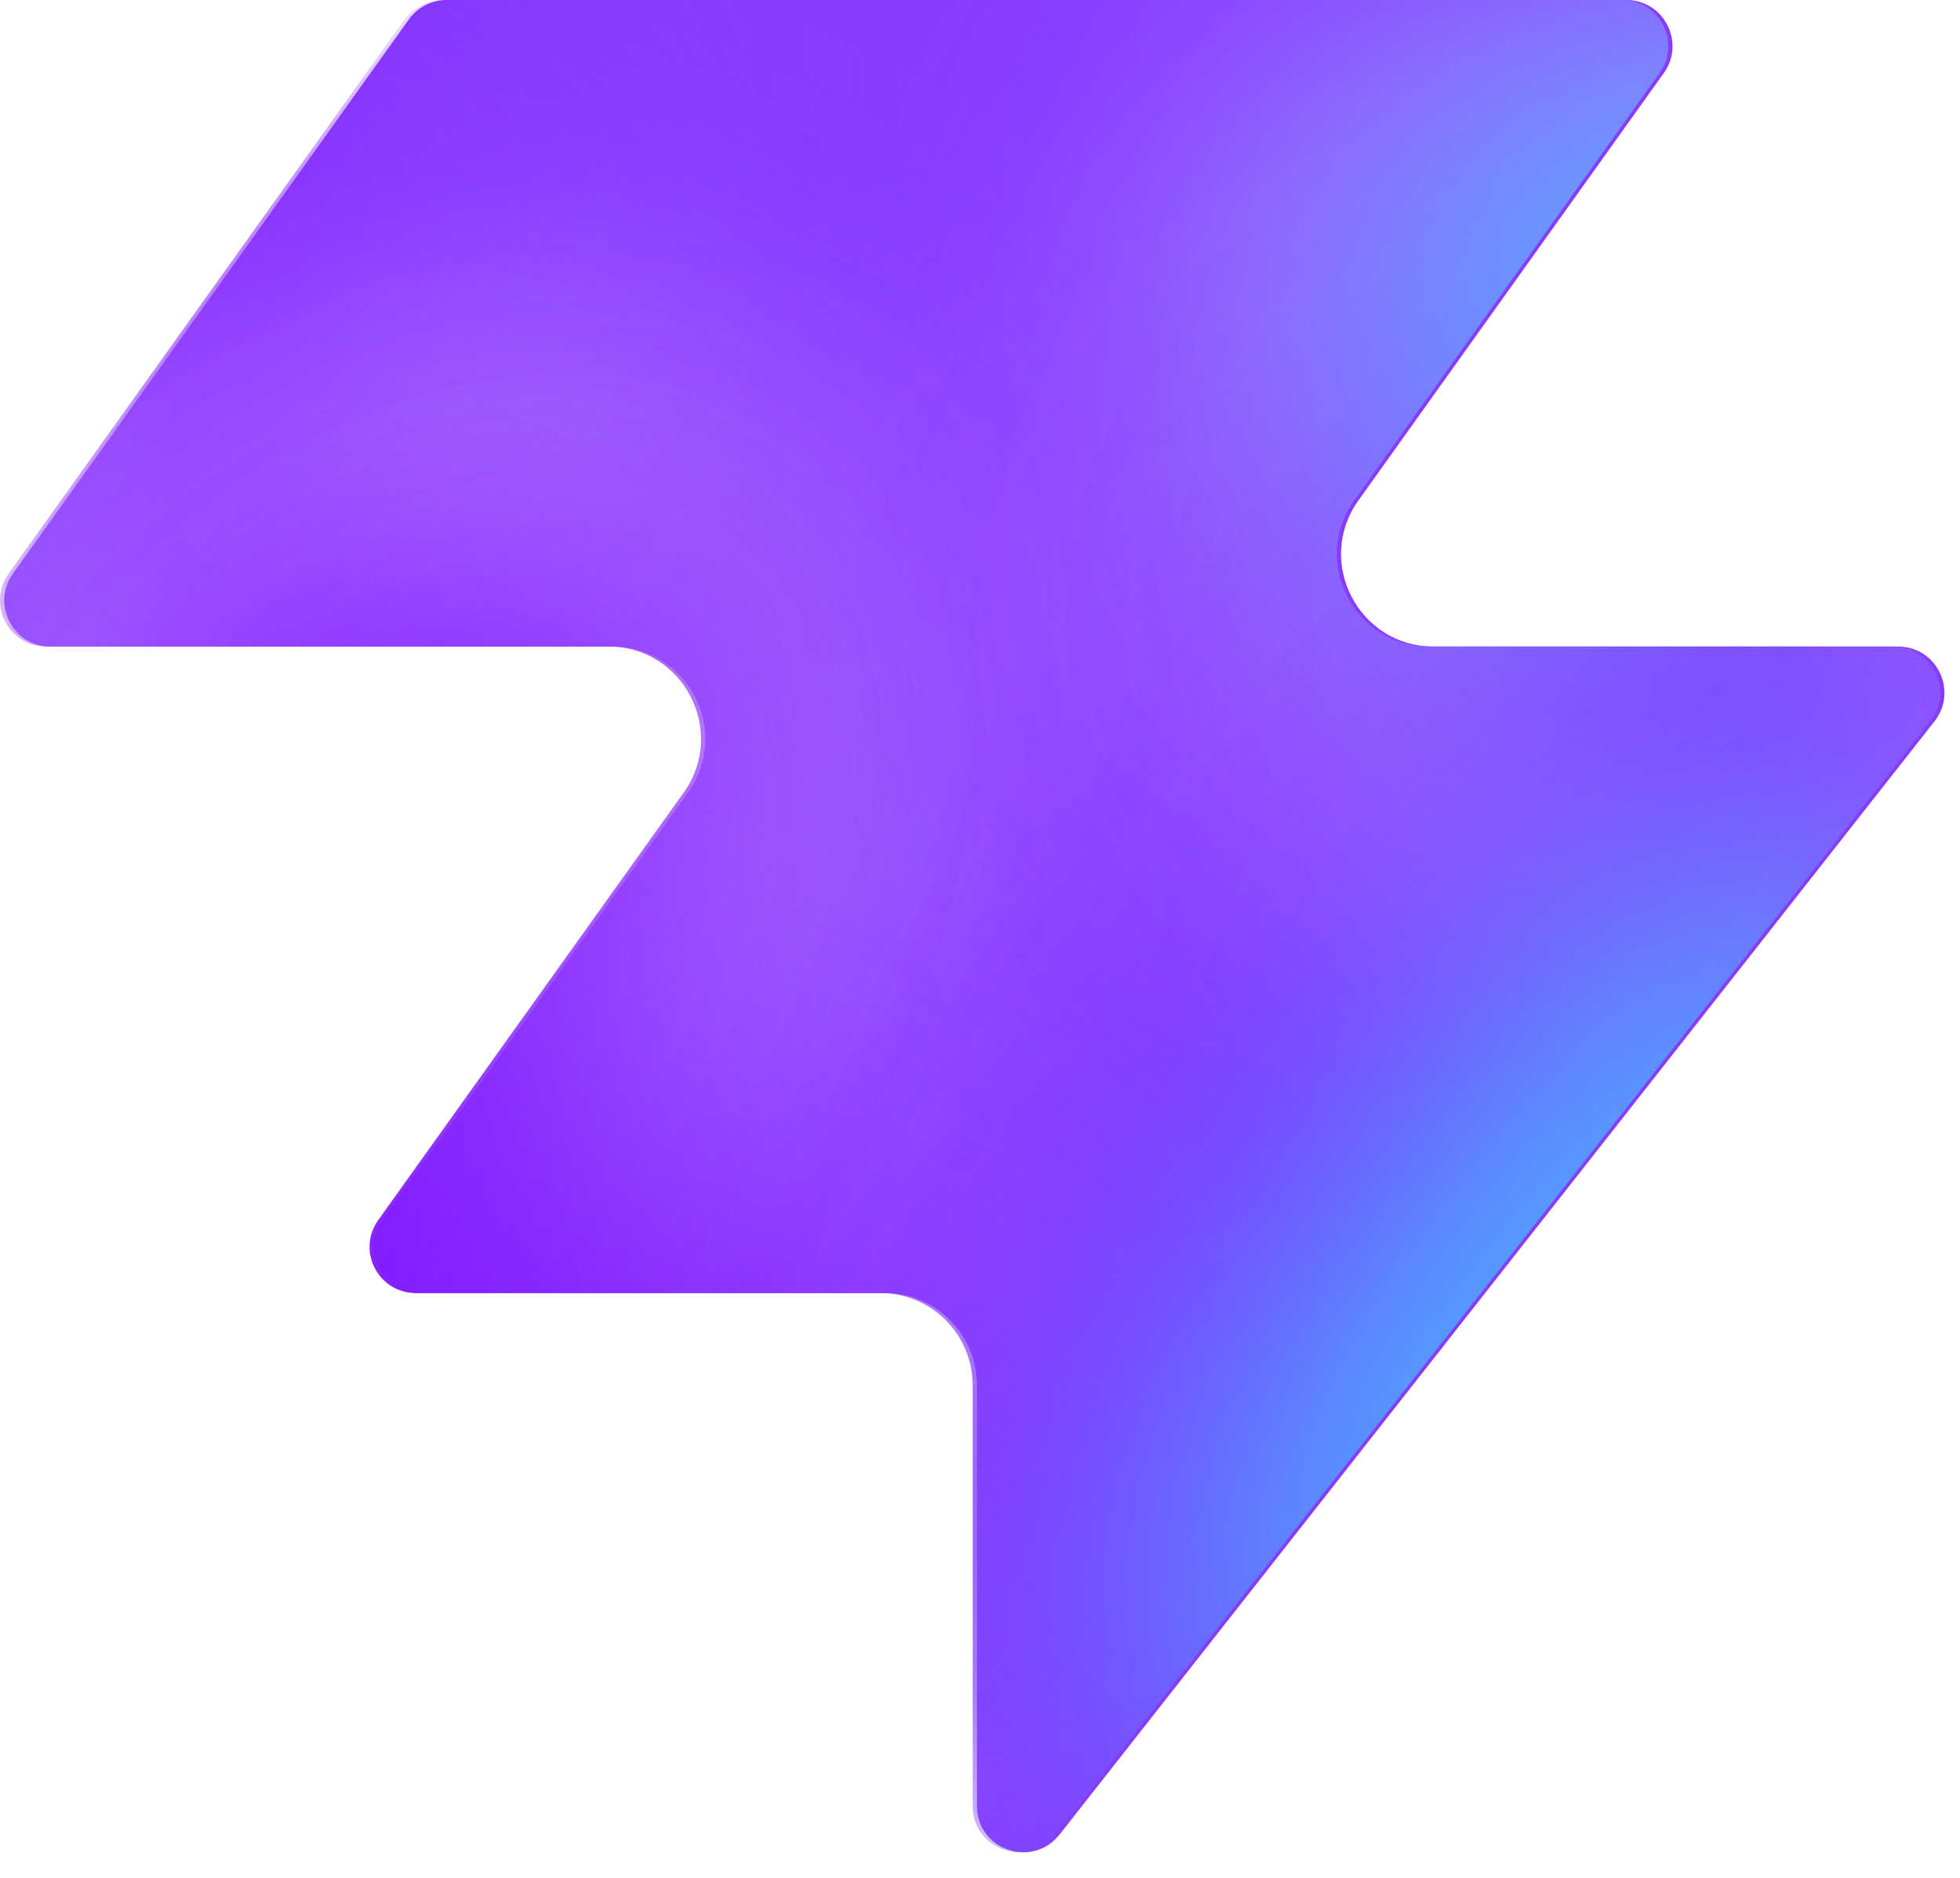
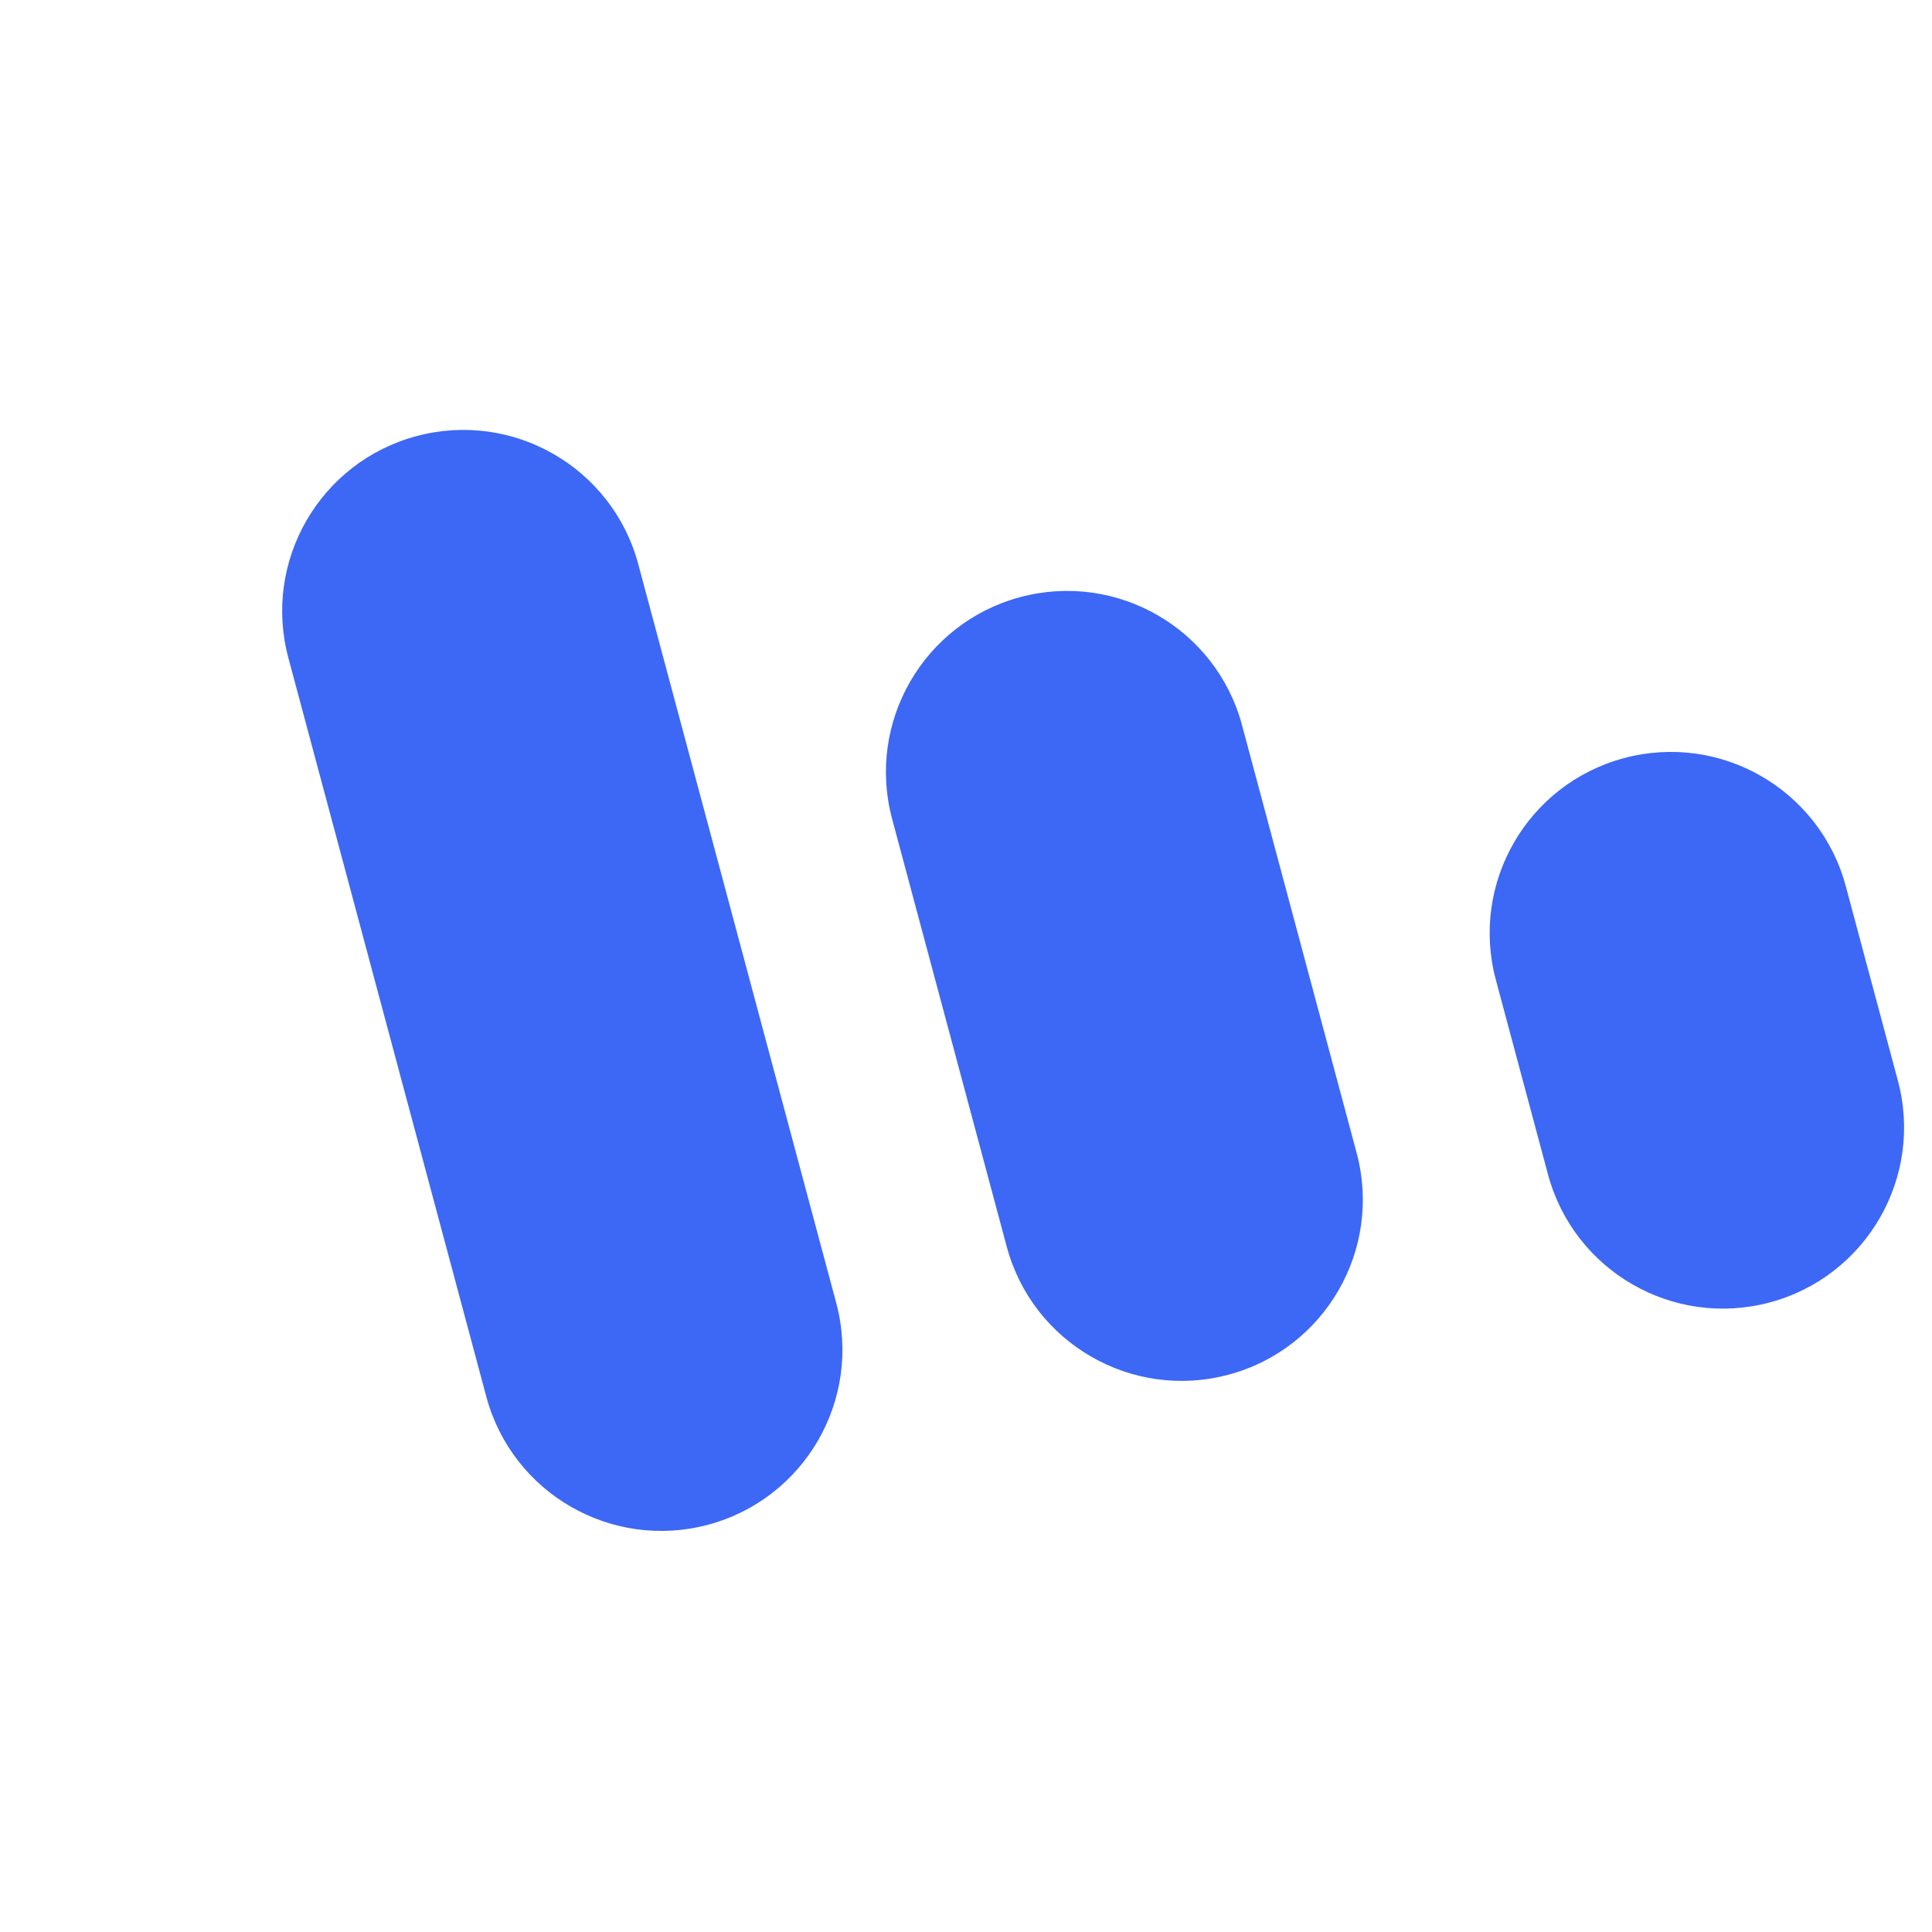
- <svg xmlns="http://www.w3.org/2000/svg" width="48" height="46" fill="none" viewBox="0 0 48 46">
-   <path fill="#863bff" d="M25.946 44.938c-.664.845-2.021.375-2.021-.698V33.937a2.26 2.26 0 0 0-2.262-2.262H10.287c-.92 0-1.456-1.04-.92-1.788l7.48-10.471c1.07-1.497 0-3.578-1.842-3.578H1.237c-.92 0-1.456-1.04-.92-1.788L10.013.474c.214-.297.556-.474.92-.474h28.894c.92 0 1.456 1.04.92 1.788l-7.48 10.471c-1.07 1.498 0 3.579 1.842 3.579h11.377c.943 0 1.473 1.088.89 1.83L25.947 44.94z" style="fill:#863bff;fill:color(display-p3 .525 .23 1);fill-opacity:1" />
-   <mask id="a" width="48" height="46" x="0" y="0" maskUnits="userSpaceOnUse" style="mask-type:alpha">
-     <path fill="#000" d="M25.842 44.938c-.664.844-2.021.375-2.021-.698V33.937a2.26 2.26 0 0 0-2.262-2.262H10.183c-.92 0-1.456-1.04-.92-1.788l7.48-10.471c1.07-1.498 0-3.579-1.842-3.579H1.133c-.92 0-1.456-1.04-.92-1.787L9.91.473c.214-.297.556-.474.92-.474h28.894c.92 0 1.456 1.04.92 1.788l-7.48 10.471c-1.07 1.498 0 3.578 1.842 3.578h11.377c.943 0 1.473 1.088.89 1.832L25.843 44.94z" style="fill:#000;fill-opacity:1" />
-   </mask>
-   <g mask="url(#a)">
-     <g filter="url(#b)">
-       <ellipse cx="5.508" cy="14.704" fill="#ede6ff" rx="5.508" ry="14.704" style="fill:#ede6ff;fill:color(display-p3 .927 .903 1);fill-opacity:1" transform="matrix(.00324 1 1 -.00324 -4.47 31.516)" />
-     </g>
-     <g filter="url(#c)">
-       <ellipse cx="10.399" cy="29.851" fill="#ede6ff" rx="10.399" ry="29.851" style="fill:#ede6ff;fill:color(display-p3 .927 .903 1);fill-opacity:1" transform="matrix(.00324 1 1 -.00324 -39.328 7.883)" />
-     </g>
-     <g filter="url(#d)">
-       <ellipse cx="5.508" cy="30.487" fill="#7e14ff" rx="5.508" ry="30.487" style="fill:#7e14ff;fill:color(display-p3 .492 .077 1);fill-opacity:1" transform="rotate(89.814 -25.913 -14.639)scale(1 -1)" />
-     </g>
-     <g filter="url(#e)">
-       <ellipse cx="5.508" cy="30.599" fill="#7e14ff" rx="5.508" ry="30.599" style="fill:#7e14ff;fill:color(display-p3 .492 .077 1);fill-opacity:1" transform="rotate(89.814 -32.644 -3.334)scale(1 -1)" />
-     </g>
-     <g filter="url(#f)">
-       <ellipse cx="5.508" cy="30.599" fill="#7e14ff" rx="5.508" ry="30.599" style="fill:#7e14ff;fill:color(display-p3 .492 .077 1);fill-opacity:1" transform="matrix(.00324 1 1 -.00324 -34.34 30.47)" />
-     </g>
-     <g filter="url(#g)">
-       <ellipse cx="14.072" cy="22.078" fill="#ede6ff" rx="14.072" ry="22.078" style="fill:#ede6ff;fill:color(display-p3 .927 .903 1);fill-opacity:1" transform="rotate(93.35 24.506 48.493)scale(-1 1)" />
-     </g>
-     <g filter="url(#h)">
-       <ellipse cx="3.47" cy="21.501" fill="#7e14ff" rx="3.47" ry="21.501" style="fill:#7e14ff;fill:color(display-p3 .492 .077 1);fill-opacity:1" transform="rotate(89.009 28.708 47.59)scale(-1 1)" />
-     </g>
-     <g filter="url(#i)">
-       <ellipse cx="3.47" cy="21.501" fill="#7e14ff" rx="3.47" ry="21.501" style="fill:#7e14ff;fill:color(display-p3 .492 .077 1);fill-opacity:1" transform="rotate(89.009 28.708 47.59)scale(-1 1)" />
-     </g>
-     <g filter="url(#j)">
-       <ellipse cx=".387" cy="8.972" fill="#7e14ff" rx="4.407" ry="29.108" style="fill:#7e14ff;fill:color(display-p3 .492 .077 1);fill-opacity:1" transform="rotate(39.51 .387 8.972)" />
-     </g>
-     <g filter="url(#k)">
-       <ellipse cx="47.523" cy="-6.092" fill="#7e14ff" rx="4.407" ry="29.108" style="fill:#7e14ff;fill:color(display-p3 .492 .077 1);fill-opacity:1" transform="rotate(37.892 47.523 -6.092)" />
-     </g>
-     <g filter="url(#l)">
-       <ellipse cx="41.412" cy="6.333" fill="#47bfff" rx="5.971" ry="9.665" style="fill:#47bfff;fill:color(display-p3 .28 .748 1);fill-opacity:1" transform="rotate(37.892 41.412 6.333)" />
-     </g>
-     <g filter="url(#m)">
-       <ellipse cx="-1.879" cy="38.332" fill="#7e14ff" rx="4.407" ry="29.108" style="fill:#7e14ff;fill:color(display-p3 .492 .077 1);fill-opacity:1" transform="rotate(37.892 -1.88 38.332)" />
-     </g>
-     <g filter="url(#n)">
-       <ellipse cx="-1.879" cy="38.332" fill="#7e14ff" rx="4.407" ry="29.108" style="fill:#7e14ff;fill:color(display-p3 .492 .077 1);fill-opacity:1" transform="rotate(37.892 -1.88 38.332)" />
-     </g>
-     <g filter="url(#o)">
-       <ellipse cx="35.651" cy="29.907" fill="#7e14ff" rx="4.407" ry="29.108" style="fill:#7e14ff;fill:color(display-p3 .492 .077 1);fill-opacity:1" transform="rotate(37.892 35.651 29.907)" />
-     </g>
-     <g filter="url(#p)">
-       <ellipse cx="38.418" cy="32.4" fill="#47bfff" rx="5.971" ry="15.297" style="fill:#47bfff;fill:color(display-p3 .28 .748 1);fill-opacity:1" transform="rotate(37.892 38.418 32.4)" />
-     </g>
-   </g>
-   <defs>
-     <filter id="b" width="60.045" height="41.654" x="-19.77" y="16.149" color-interpolation-filters="sRGB" filterUnits="userSpaceOnUse">
-       <feFlood flood-opacity="0" result="BackgroundImageFix" />
-       <feBlend in="SourceGraphic" in2="BackgroundImageFix" result="shape" />
-       <feGaussianBlur result="effect1_foregroundBlur_2002_17158" stdDeviation="7.659" />
-     </filter>
-     <filter id="c" width="90.34" height="51.437" x="-54.613" y="-7.533" color-interpolation-filters="sRGB" filterUnits="userSpaceOnUse">
-       <feFlood flood-opacity="0" result="BackgroundImageFix" />
-       <feBlend in="SourceGraphic" in2="BackgroundImageFix" result="shape" />
-       <feGaussianBlur result="effect1_foregroundBlur_2002_17158" stdDeviation="7.659" />
-     </filter>
-     <filter id="d" width="79.355" height="29.4" x="-49.64" y="2.03" color-interpolation-filters="sRGB" filterUnits="userSpaceOnUse">
-       <feFlood flood-opacity="0" result="BackgroundImageFix" />
-       <feBlend in="SourceGraphic" in2="BackgroundImageFix" result="shape" />
-       <feGaussianBlur result="effect1_foregroundBlur_2002_17158" stdDeviation="4.596" />
-     </filter>
-     <filter id="e" width="79.579" height="29.4" x="-45.045" y="20.029" color-interpolation-filters="sRGB" filterUnits="userSpaceOnUse">
-       <feFlood flood-opacity="0" result="BackgroundImageFix" />
-       <feBlend in="SourceGraphic" in2="BackgroundImageFix" result="shape" />
-       <feGaussianBlur result="effect1_foregroundBlur_2002_17158" stdDeviation="4.596" />
-     </filter>
-     <filter id="f" width="79.579" height="29.4" x="-43.513" y="21.178" color-interpolation-filters="sRGB" filterUnits="userSpaceOnUse">
-       <feFlood flood-opacity="0" result="BackgroundImageFix" />
-       <feBlend in="SourceGraphic" in2="BackgroundImageFix" result="shape" />
-       <feGaussianBlur result="effect1_foregroundBlur_2002_17158" stdDeviation="4.596" />
-     </filter>
-     <filter id="g" width="74.749" height="58.852" x="15.756" y="-17.901" color-interpolation-filters="sRGB" filterUnits="userSpaceOnUse">
-       <feFlood flood-opacity="0" result="BackgroundImageFix" />
-       <feBlend in="SourceGraphic" in2="BackgroundImageFix" result="shape" />
-       <feGaussianBlur result="effect1_foregroundBlur_2002_17158" stdDeviation="7.659" />
-     </filter>
-     <filter id="h" width="61.377" height="25.362" x="23.548" y="2.284" color-interpolation-filters="sRGB" filterUnits="userSpaceOnUse">
-       <feFlood flood-opacity="0" result="BackgroundImageFix" />
-       <feBlend in="SourceGraphic" in2="BackgroundImageFix" result="shape" />
-       <feGaussianBlur result="effect1_foregroundBlur_2002_17158" stdDeviation="4.596" />
-     </filter>
-     <filter id="i" width="61.377" height="25.362" x="23.548" y="2.284" color-interpolation-filters="sRGB" filterUnits="userSpaceOnUse">
-       <feFlood flood-opacity="0" result="BackgroundImageFix" />
-       <feBlend in="SourceGraphic" in2="BackgroundImageFix" result="shape" />
-       <feGaussianBlur result="effect1_foregroundBlur_2002_17158" stdDeviation="4.596" />
-     </filter>
-     <filter id="j" width="56.045" height="63.649" x="-27.636" y="-22.853" color-interpolation-filters="sRGB" filterUnits="userSpaceOnUse">
-       <feFlood flood-opacity="0" result="BackgroundImageFix" />
-       <feBlend in="SourceGraphic" in2="BackgroundImageFix" result="shape" />
-       <feGaussianBlur result="effect1_foregroundBlur_2002_17158" stdDeviation="4.596" />
-     </filter>
-     <filter id="k" width="54.814" height="64.646" x="20.116" y="-38.415" color-interpolation-filters="sRGB" filterUnits="userSpaceOnUse">
-       <feFlood flood-opacity="0" result="BackgroundImageFix" />
-       <feBlend in="SourceGraphic" in2="BackgroundImageFix" result="shape" />
-       <feGaussianBlur result="effect1_foregroundBlur_2002_17158" stdDeviation="4.596" />
-     </filter>
-     <filter id="l" width="33.541" height="35.313" x="24.641" y="-11.323" color-interpolation-filters="sRGB" filterUnits="userSpaceOnUse">
-       <feFlood flood-opacity="0" result="BackgroundImageFix" />
-       <feBlend in="SourceGraphic" in2="BackgroundImageFix" result="shape" />
-       <feGaussianBlur result="effect1_foregroundBlur_2002_17158" stdDeviation="4.596" />
-     </filter>
-     <filter id="m" width="54.814" height="64.646" x="-29.286" y="6.009" color-interpolation-filters="sRGB" filterUnits="userSpaceOnUse">
-       <feFlood flood-opacity="0" result="BackgroundImageFix" />
-       <feBlend in="SourceGraphic" in2="BackgroundImageFix" result="shape" />
-       <feGaussianBlur result="effect1_foregroundBlur_2002_17158" stdDeviation="4.596" />
-     </filter>
-     <filter id="n" width="54.814" height="64.646" x="-29.286" y="6.009" color-interpolation-filters="sRGB" filterUnits="userSpaceOnUse">
-       <feFlood flood-opacity="0" result="BackgroundImageFix" />
-       <feBlend in="SourceGraphic" in2="BackgroundImageFix" result="shape" />
-       <feGaussianBlur result="effect1_foregroundBlur_2002_17158" stdDeviation="4.596" />
-     </filter>
-     <filter id="o" width="54.814" height="64.646" x="8.244" y="-2.416" color-interpolation-filters="sRGB" filterUnits="userSpaceOnUse">
-       <feFlood flood-opacity="0" result="BackgroundImageFix" />
-       <feBlend in="SourceGraphic" in2="BackgroundImageFix" result="shape" />
-       <feGaussianBlur result="effect1_foregroundBlur_2002_17158" stdDeviation="4.596" />
-     </filter>
-     <filter id="p" width="39.409" height="43.623" x="18.713" y="10.588" color-interpolation-filters="sRGB" filterUnits="userSpaceOnUse">
-       <feFlood flood-opacity="0" result="BackgroundImageFix" />
-       <feBlend in="SourceGraphic" in2="BackgroundImageFix" result="shape" />
-       <feGaussianBlur result="effect1_foregroundBlur_2002_17158" stdDeviation="4.596" />
-     </filter>
-   </defs>
+ <svg xmlns="http://www.w3.org/2000/svg" width="24" height="24" viewBox="0 0 24 24" fill="none">
+   <rect x="3" y="6" width="4.5" height="14" rx="2.25" transform="rotate(-15 3 6)" fill="#3d68f5" />
+   <rect x="10.5" y="8" width="4.5" height="10" rx="2.25" transform="rotate(-15 10.5 8)" fill="#3d68f5" />
+   <rect x="18" y="10" width="4.5" height="7" rx="2.25" transform="rotate(-15 18 10)" fill="#3d68f5" />
</svg>
